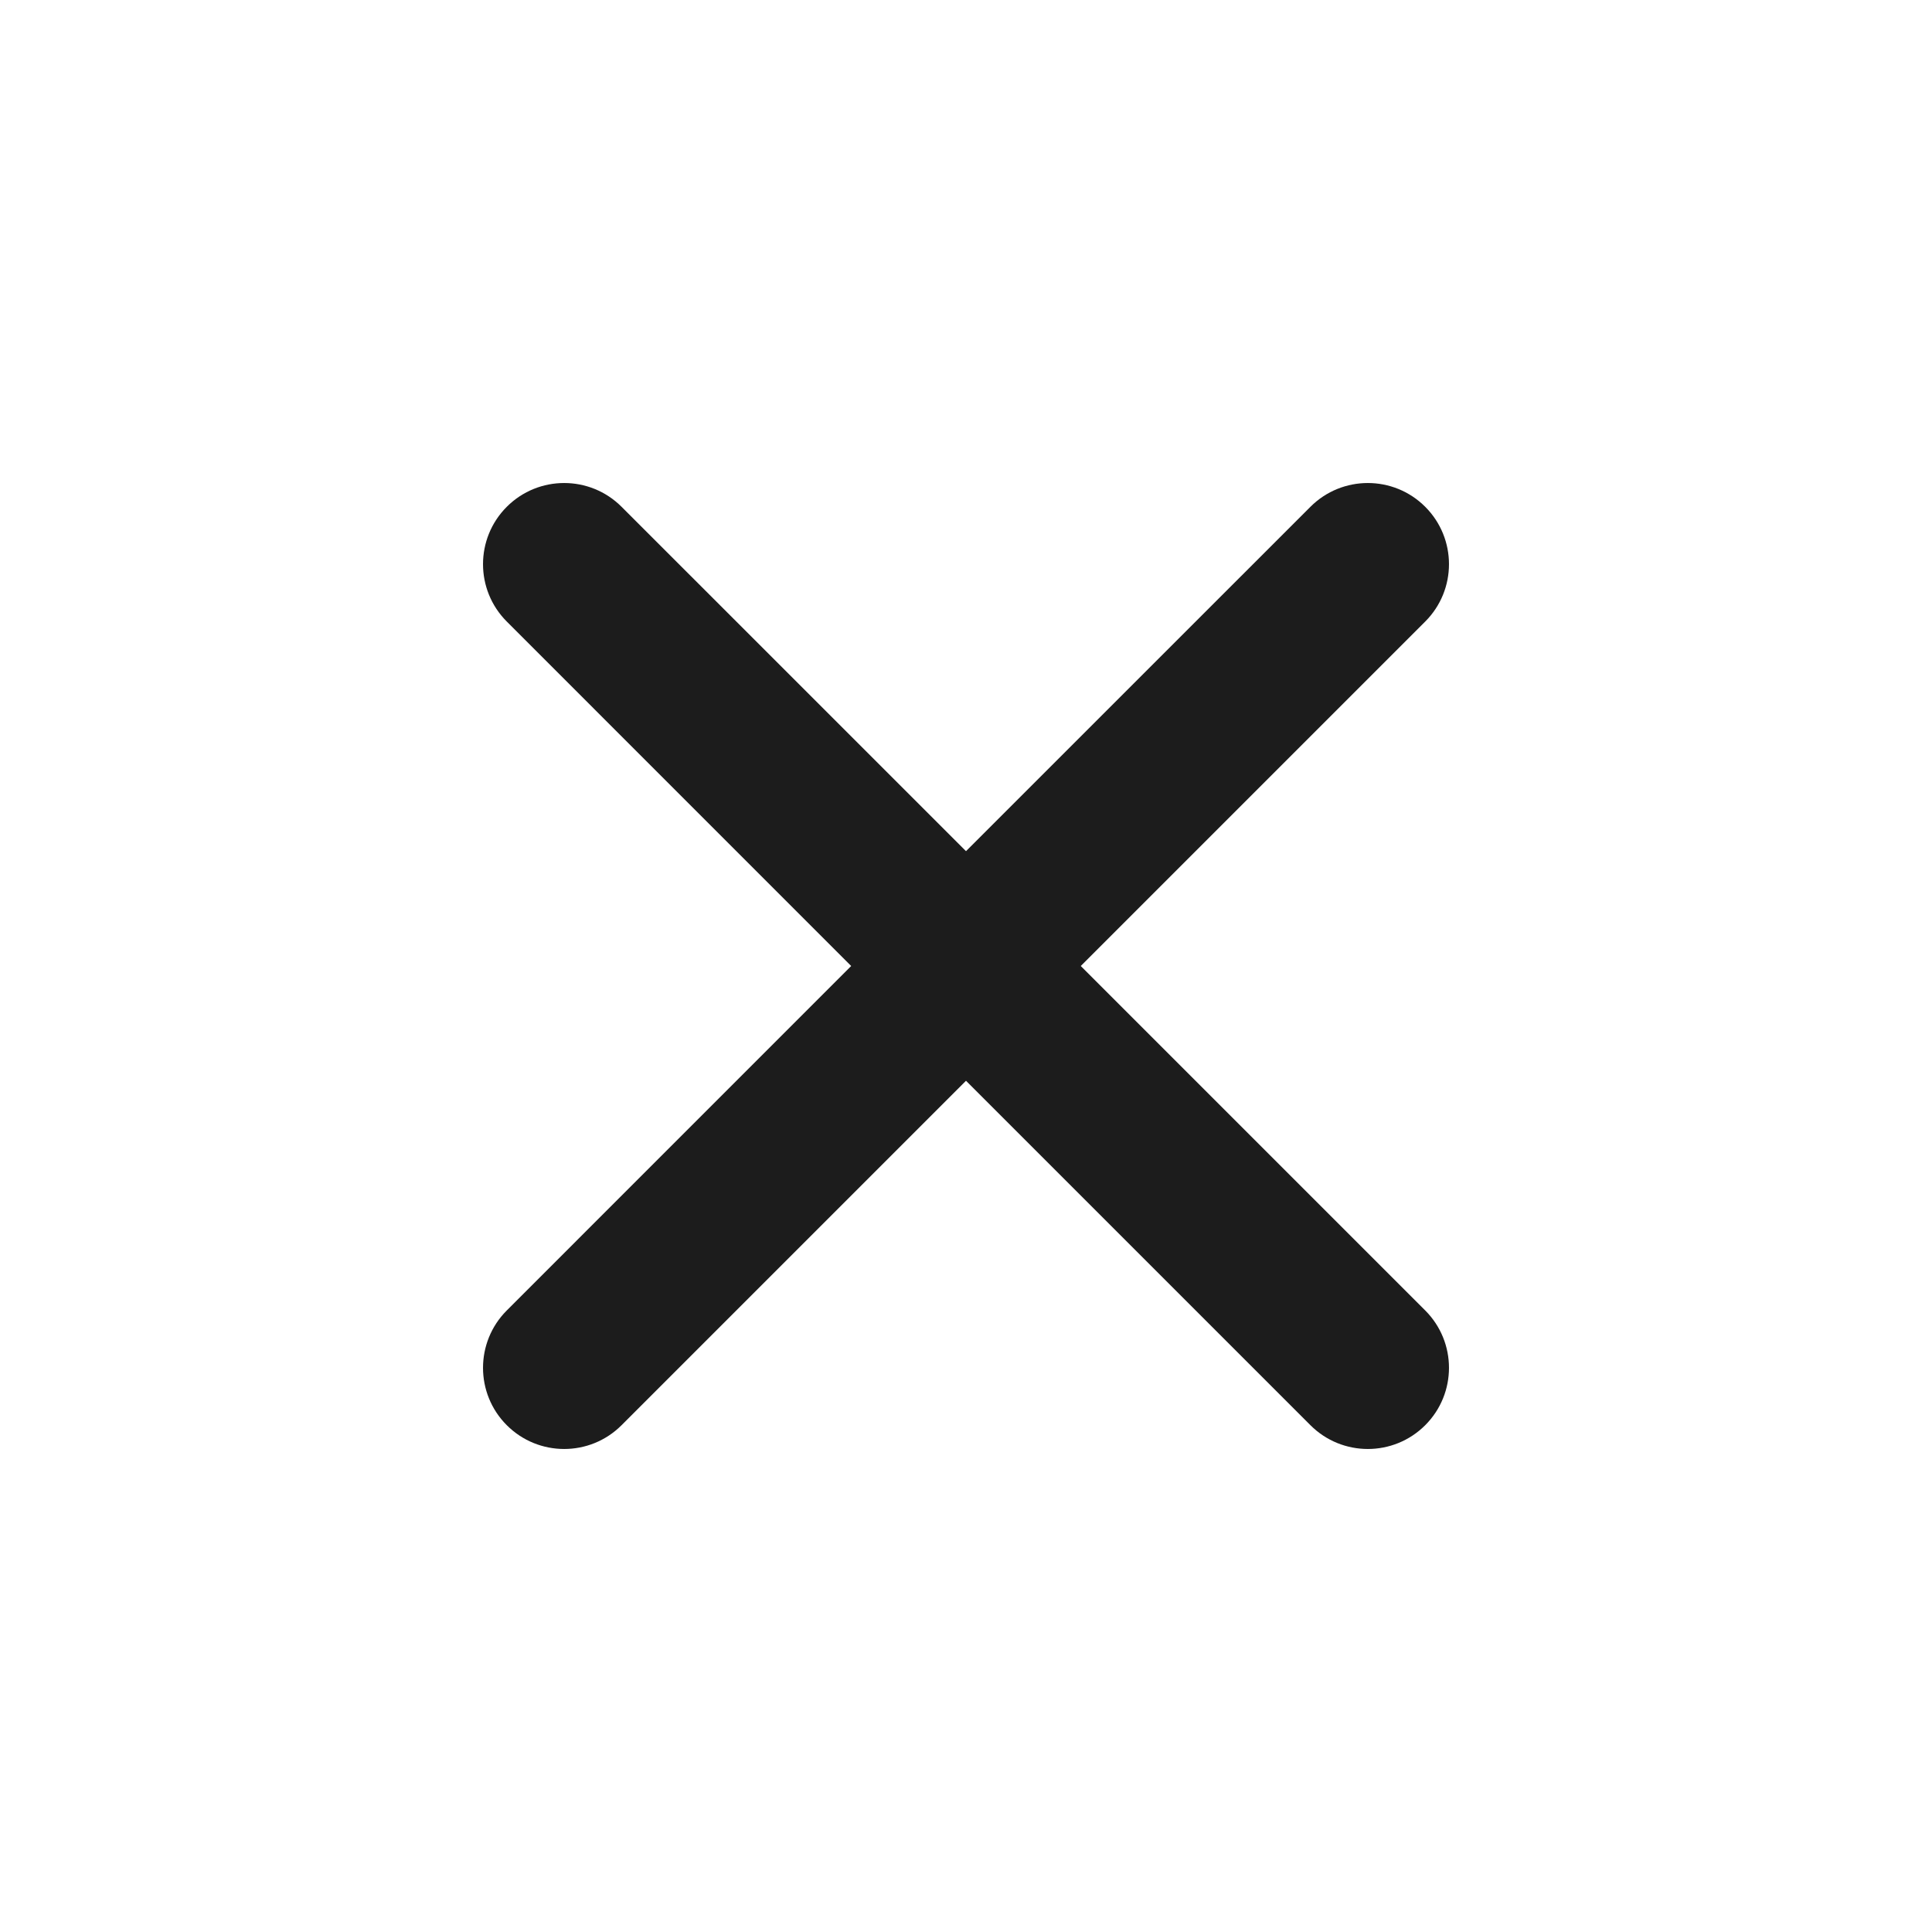
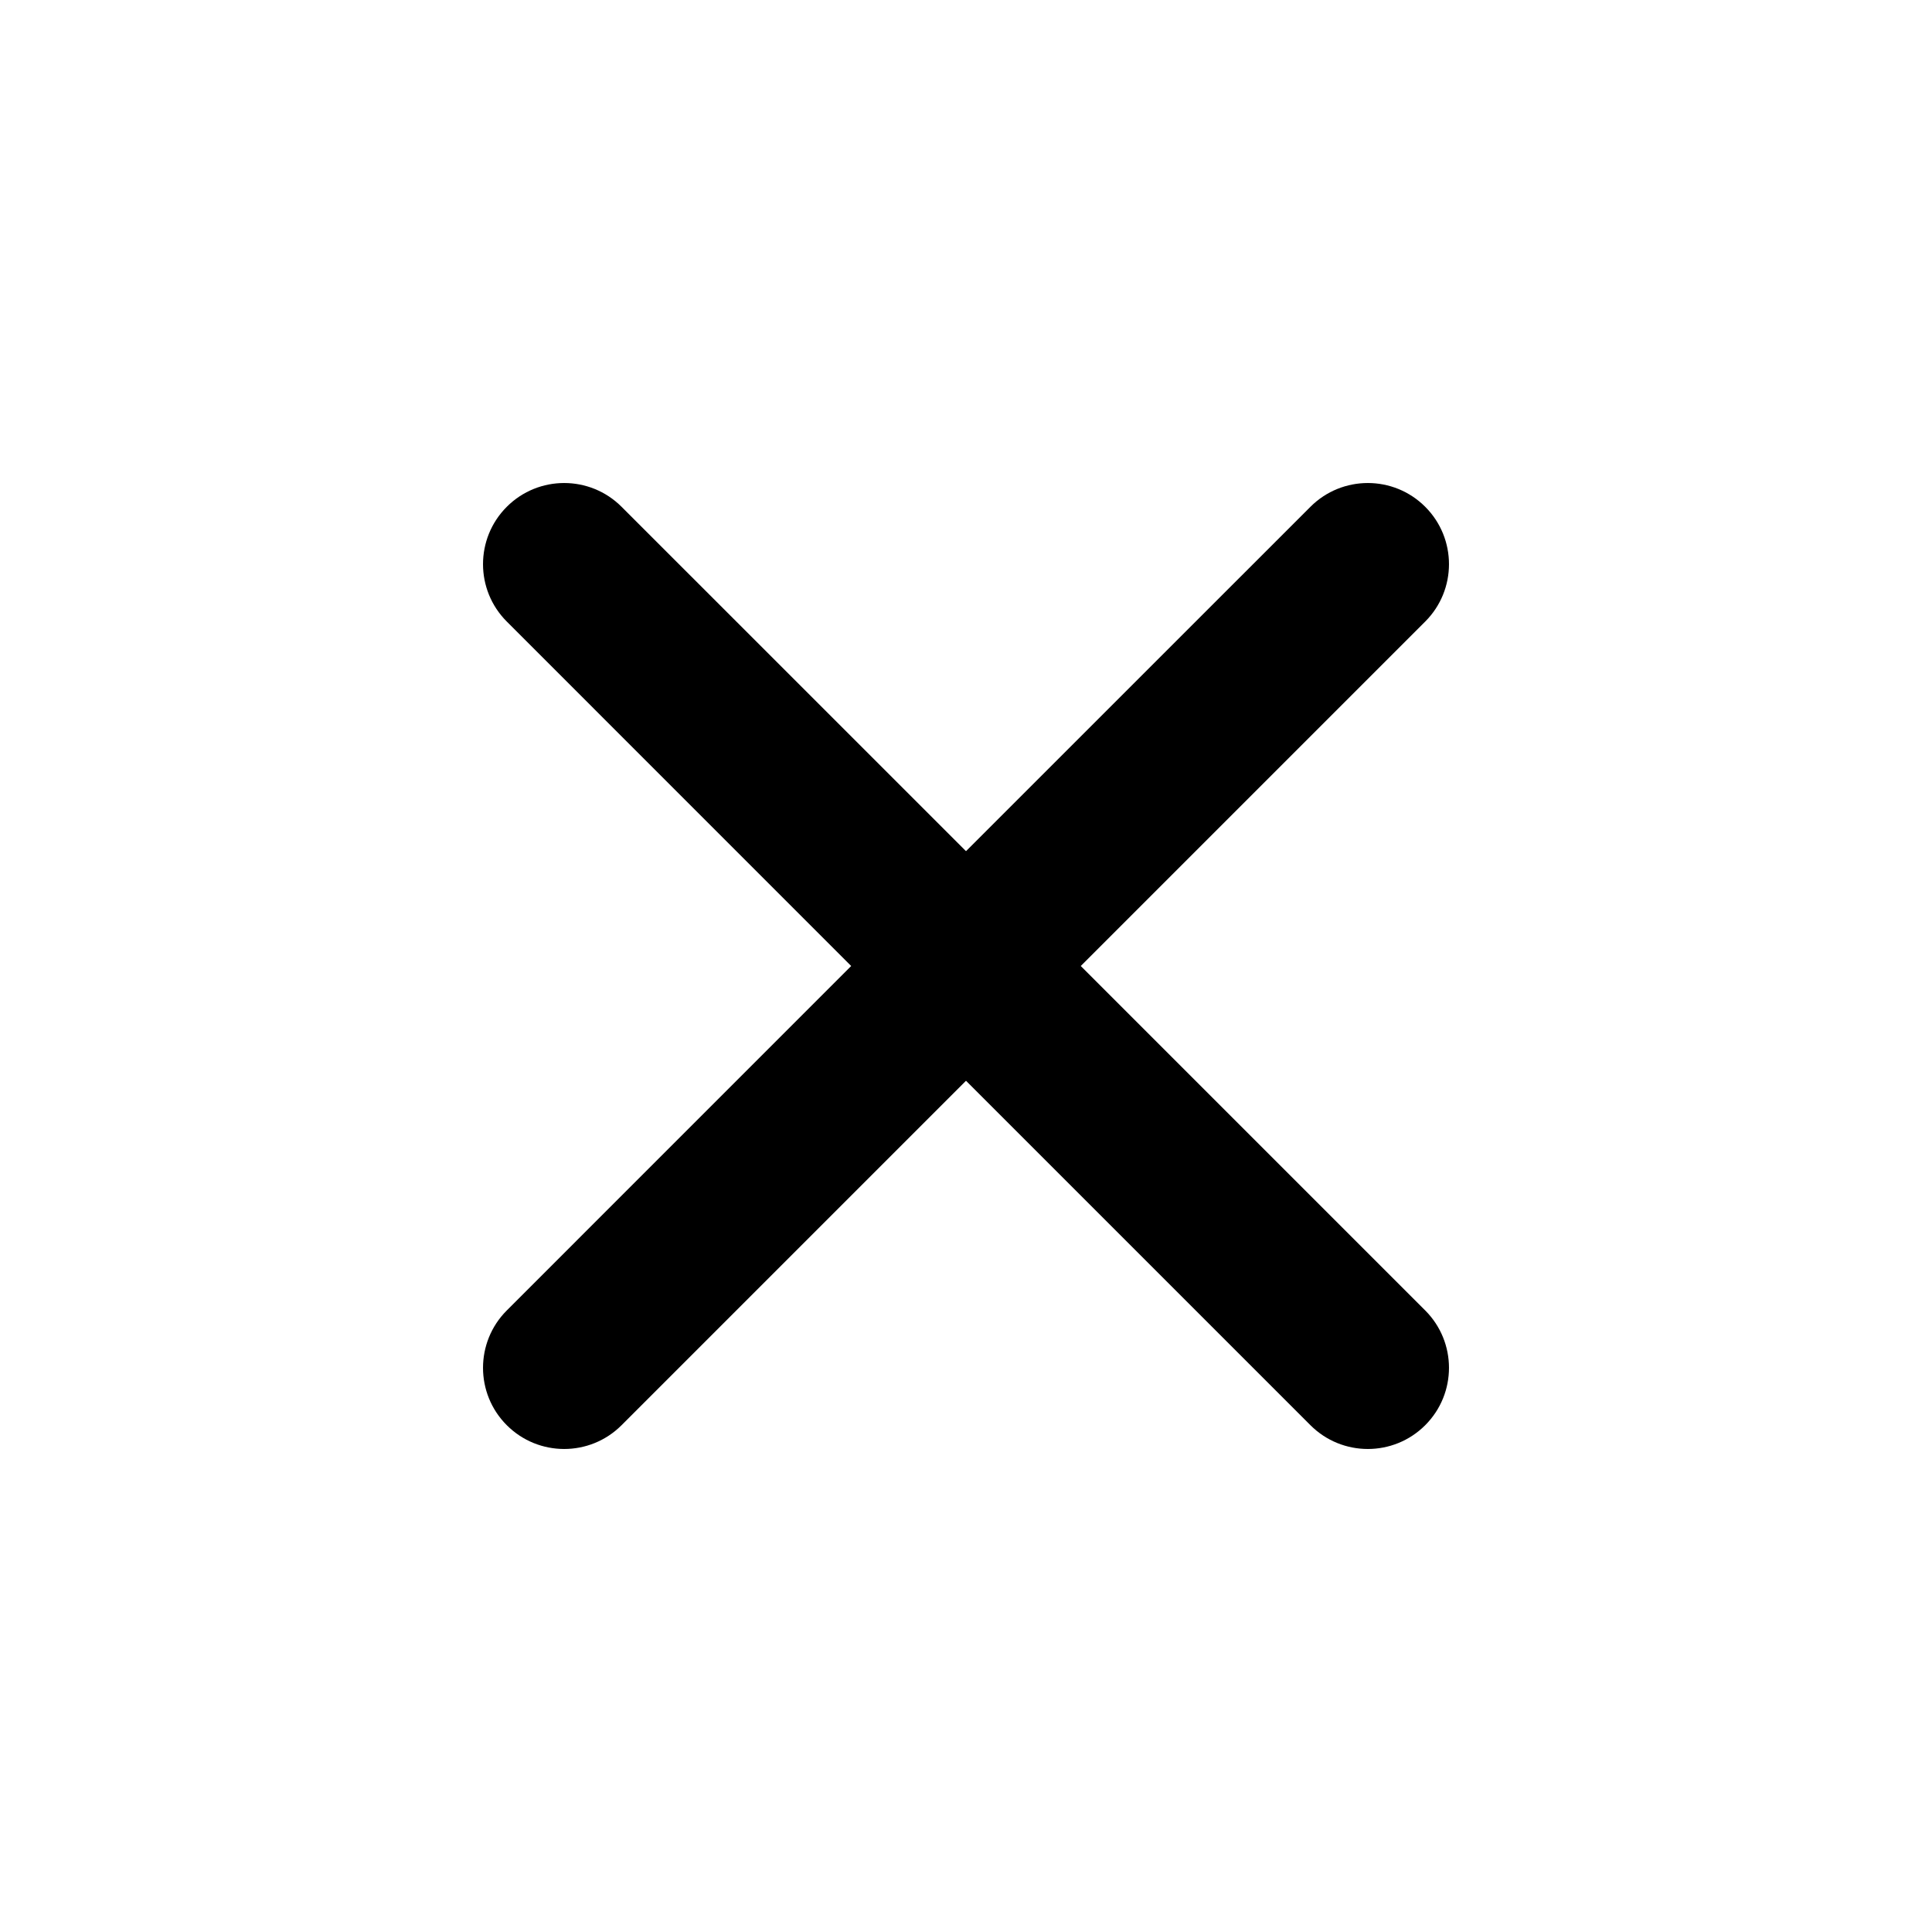
<svg xmlns="http://www.w3.org/2000/svg" width="32" height="32" viewBox="0 0 32 32" fill="none">
-   <path d="M23.606 8.394C24.131 8.919 24.131 9.77 23.606 10.295L17.901 16L23.606 21.705C24.131 22.23 24.131 23.081 23.606 23.606C23.081 24.131 22.23 24.131 21.705 23.606L16 17.901L10.295 23.606C9.77 24.131 8.919 24.131 8.394 23.606C7.869 23.081 7.869 22.23 8.394 21.705L14.098 16L8.394 10.295C7.869 9.77 7.869 8.919 8.394 8.394C8.919 7.869 9.77 7.869 10.295 8.394L16 14.098L21.705 8.394C22.23 7.869 23.081 7.869 23.606 8.394Z" fill="#1C1C1C" />
+   <path d="M23.606 8.394C24.131 8.919 24.131 9.77 23.606 10.295L17.901 16L23.606 21.705C24.131 22.23 24.131 23.081 23.606 23.606C23.081 24.131 22.23 24.131 21.705 23.606L16 17.901L10.295 23.606C9.77 24.131 8.919 24.131 8.394 23.606C7.869 23.081 7.869 22.23 8.394 21.705L14.098 16L8.394 10.295C7.869 9.77 7.869 8.919 8.394 8.394C8.919 7.869 9.77 7.869 10.295 8.394L16 14.098L21.705 8.394C22.23 7.869 23.081 7.869 23.606 8.394Z" fill="currentColor" />
</svg>
